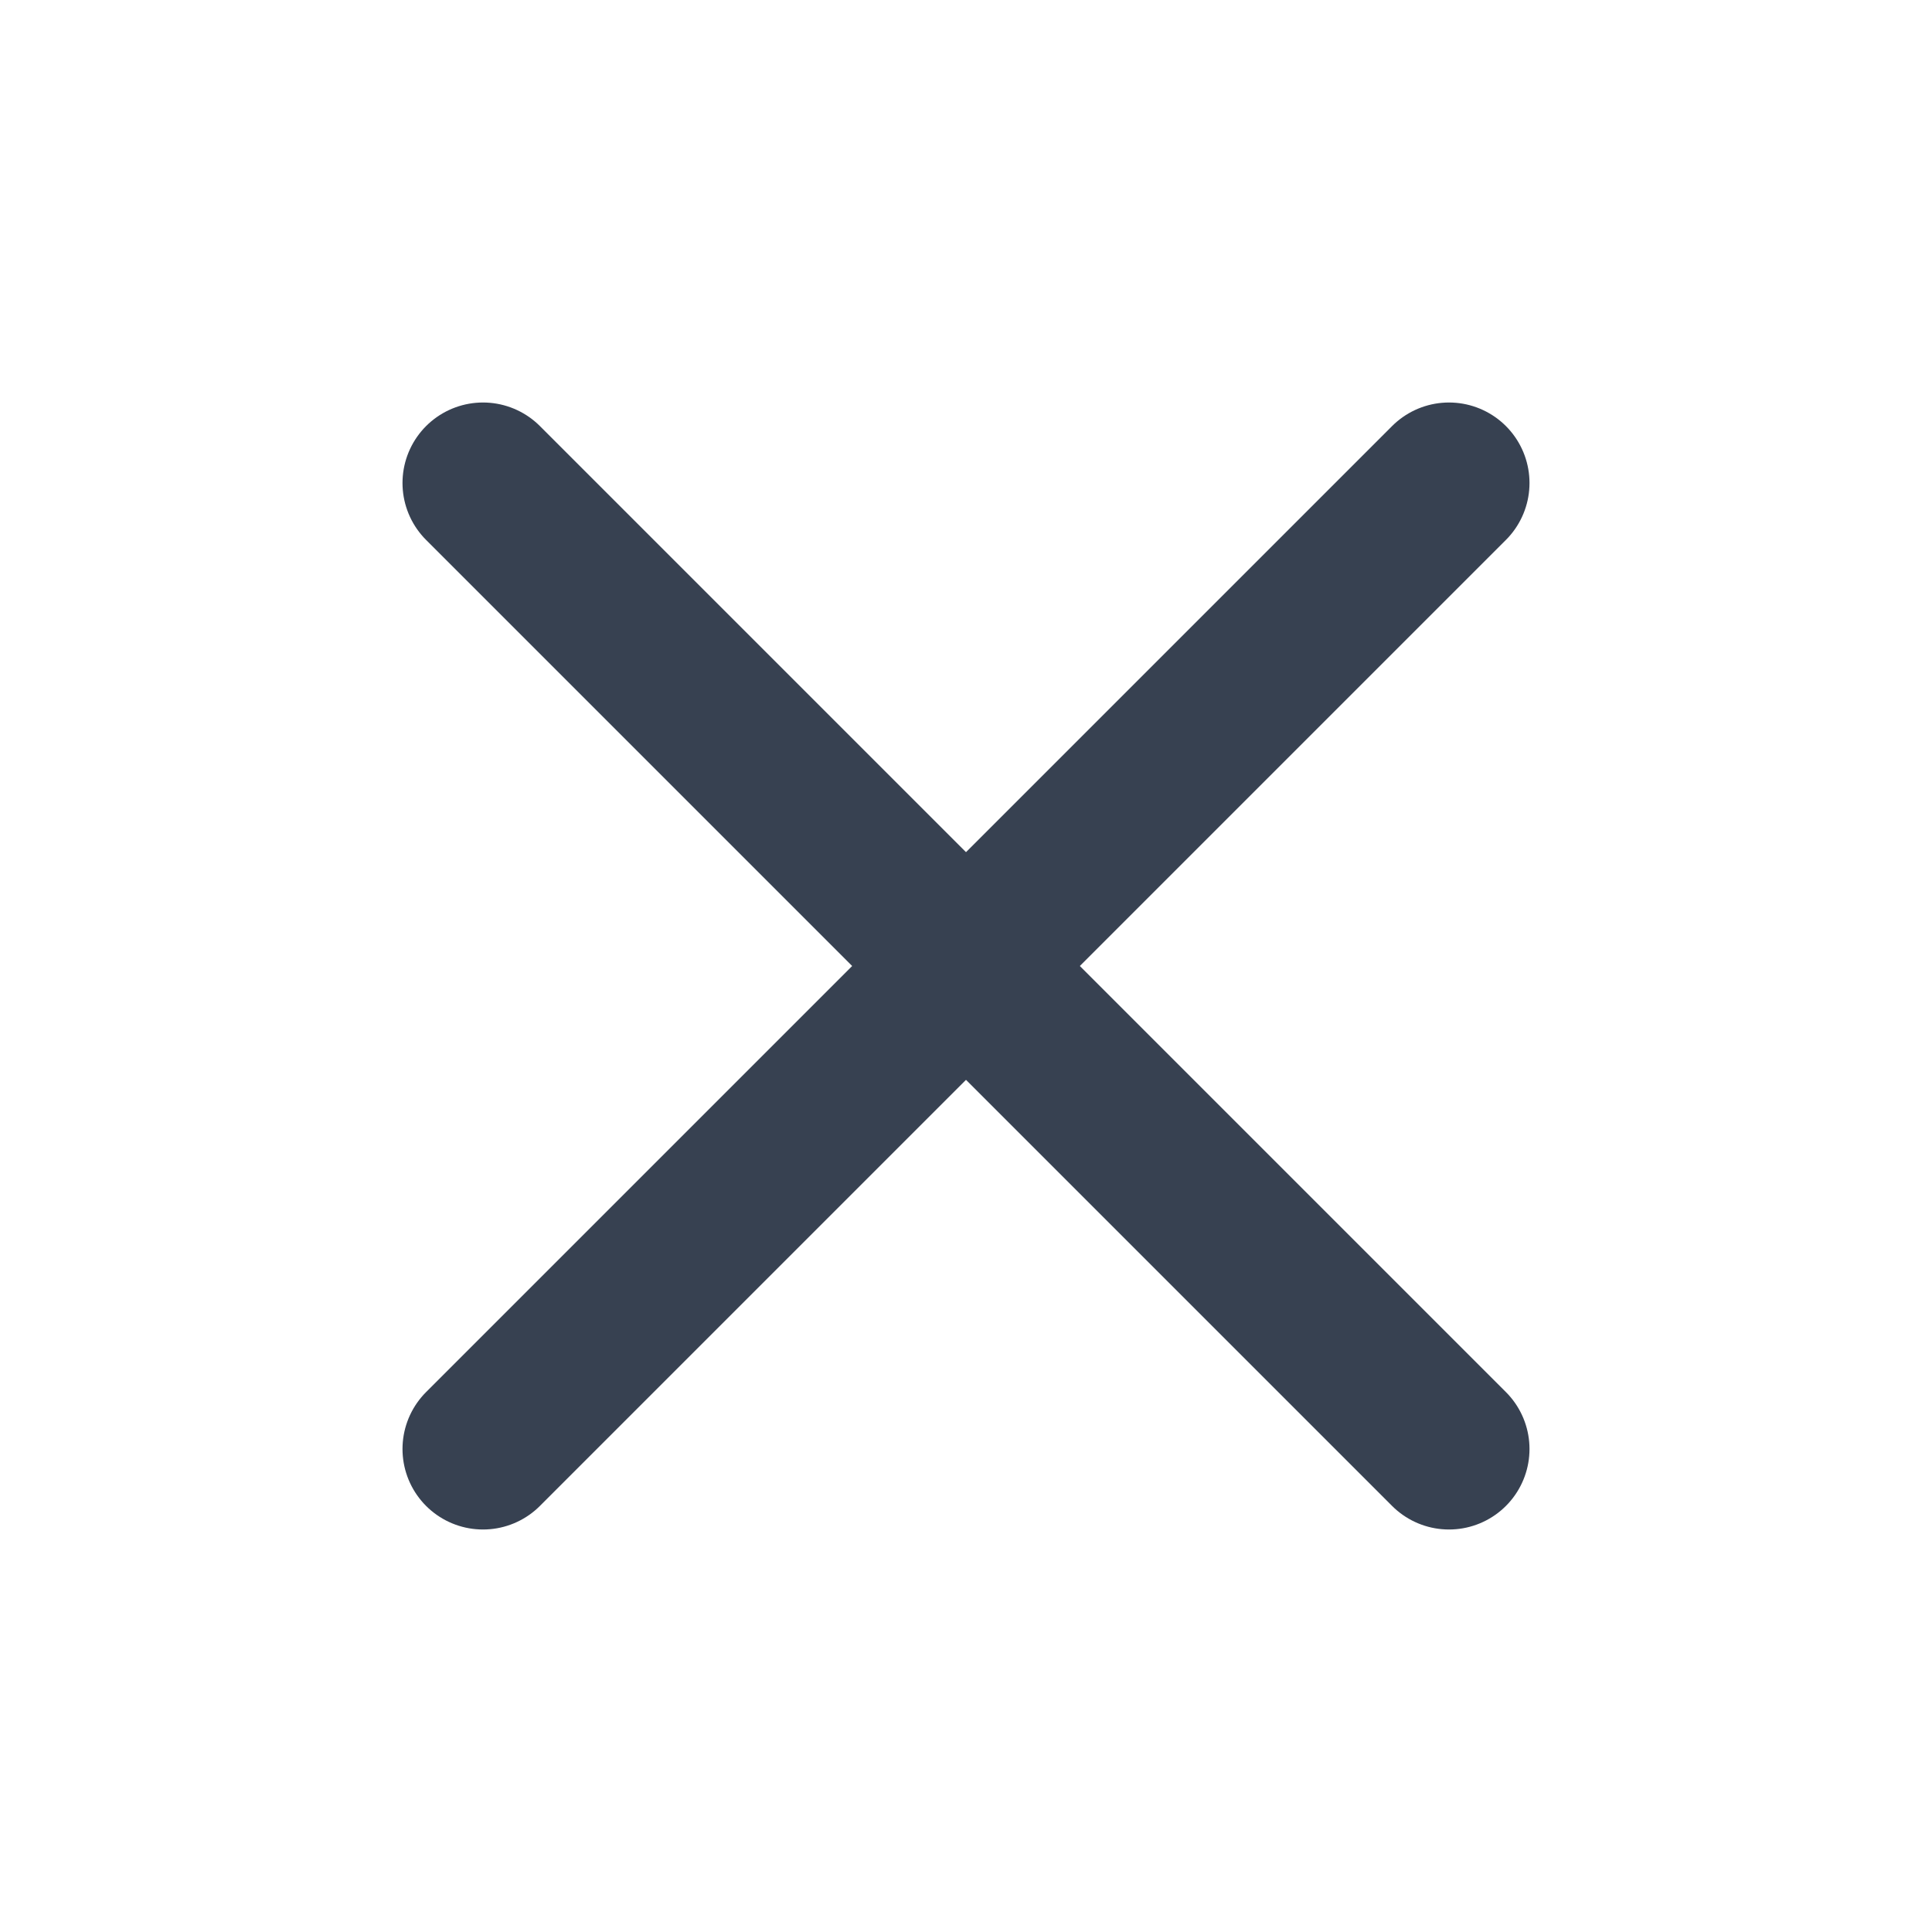
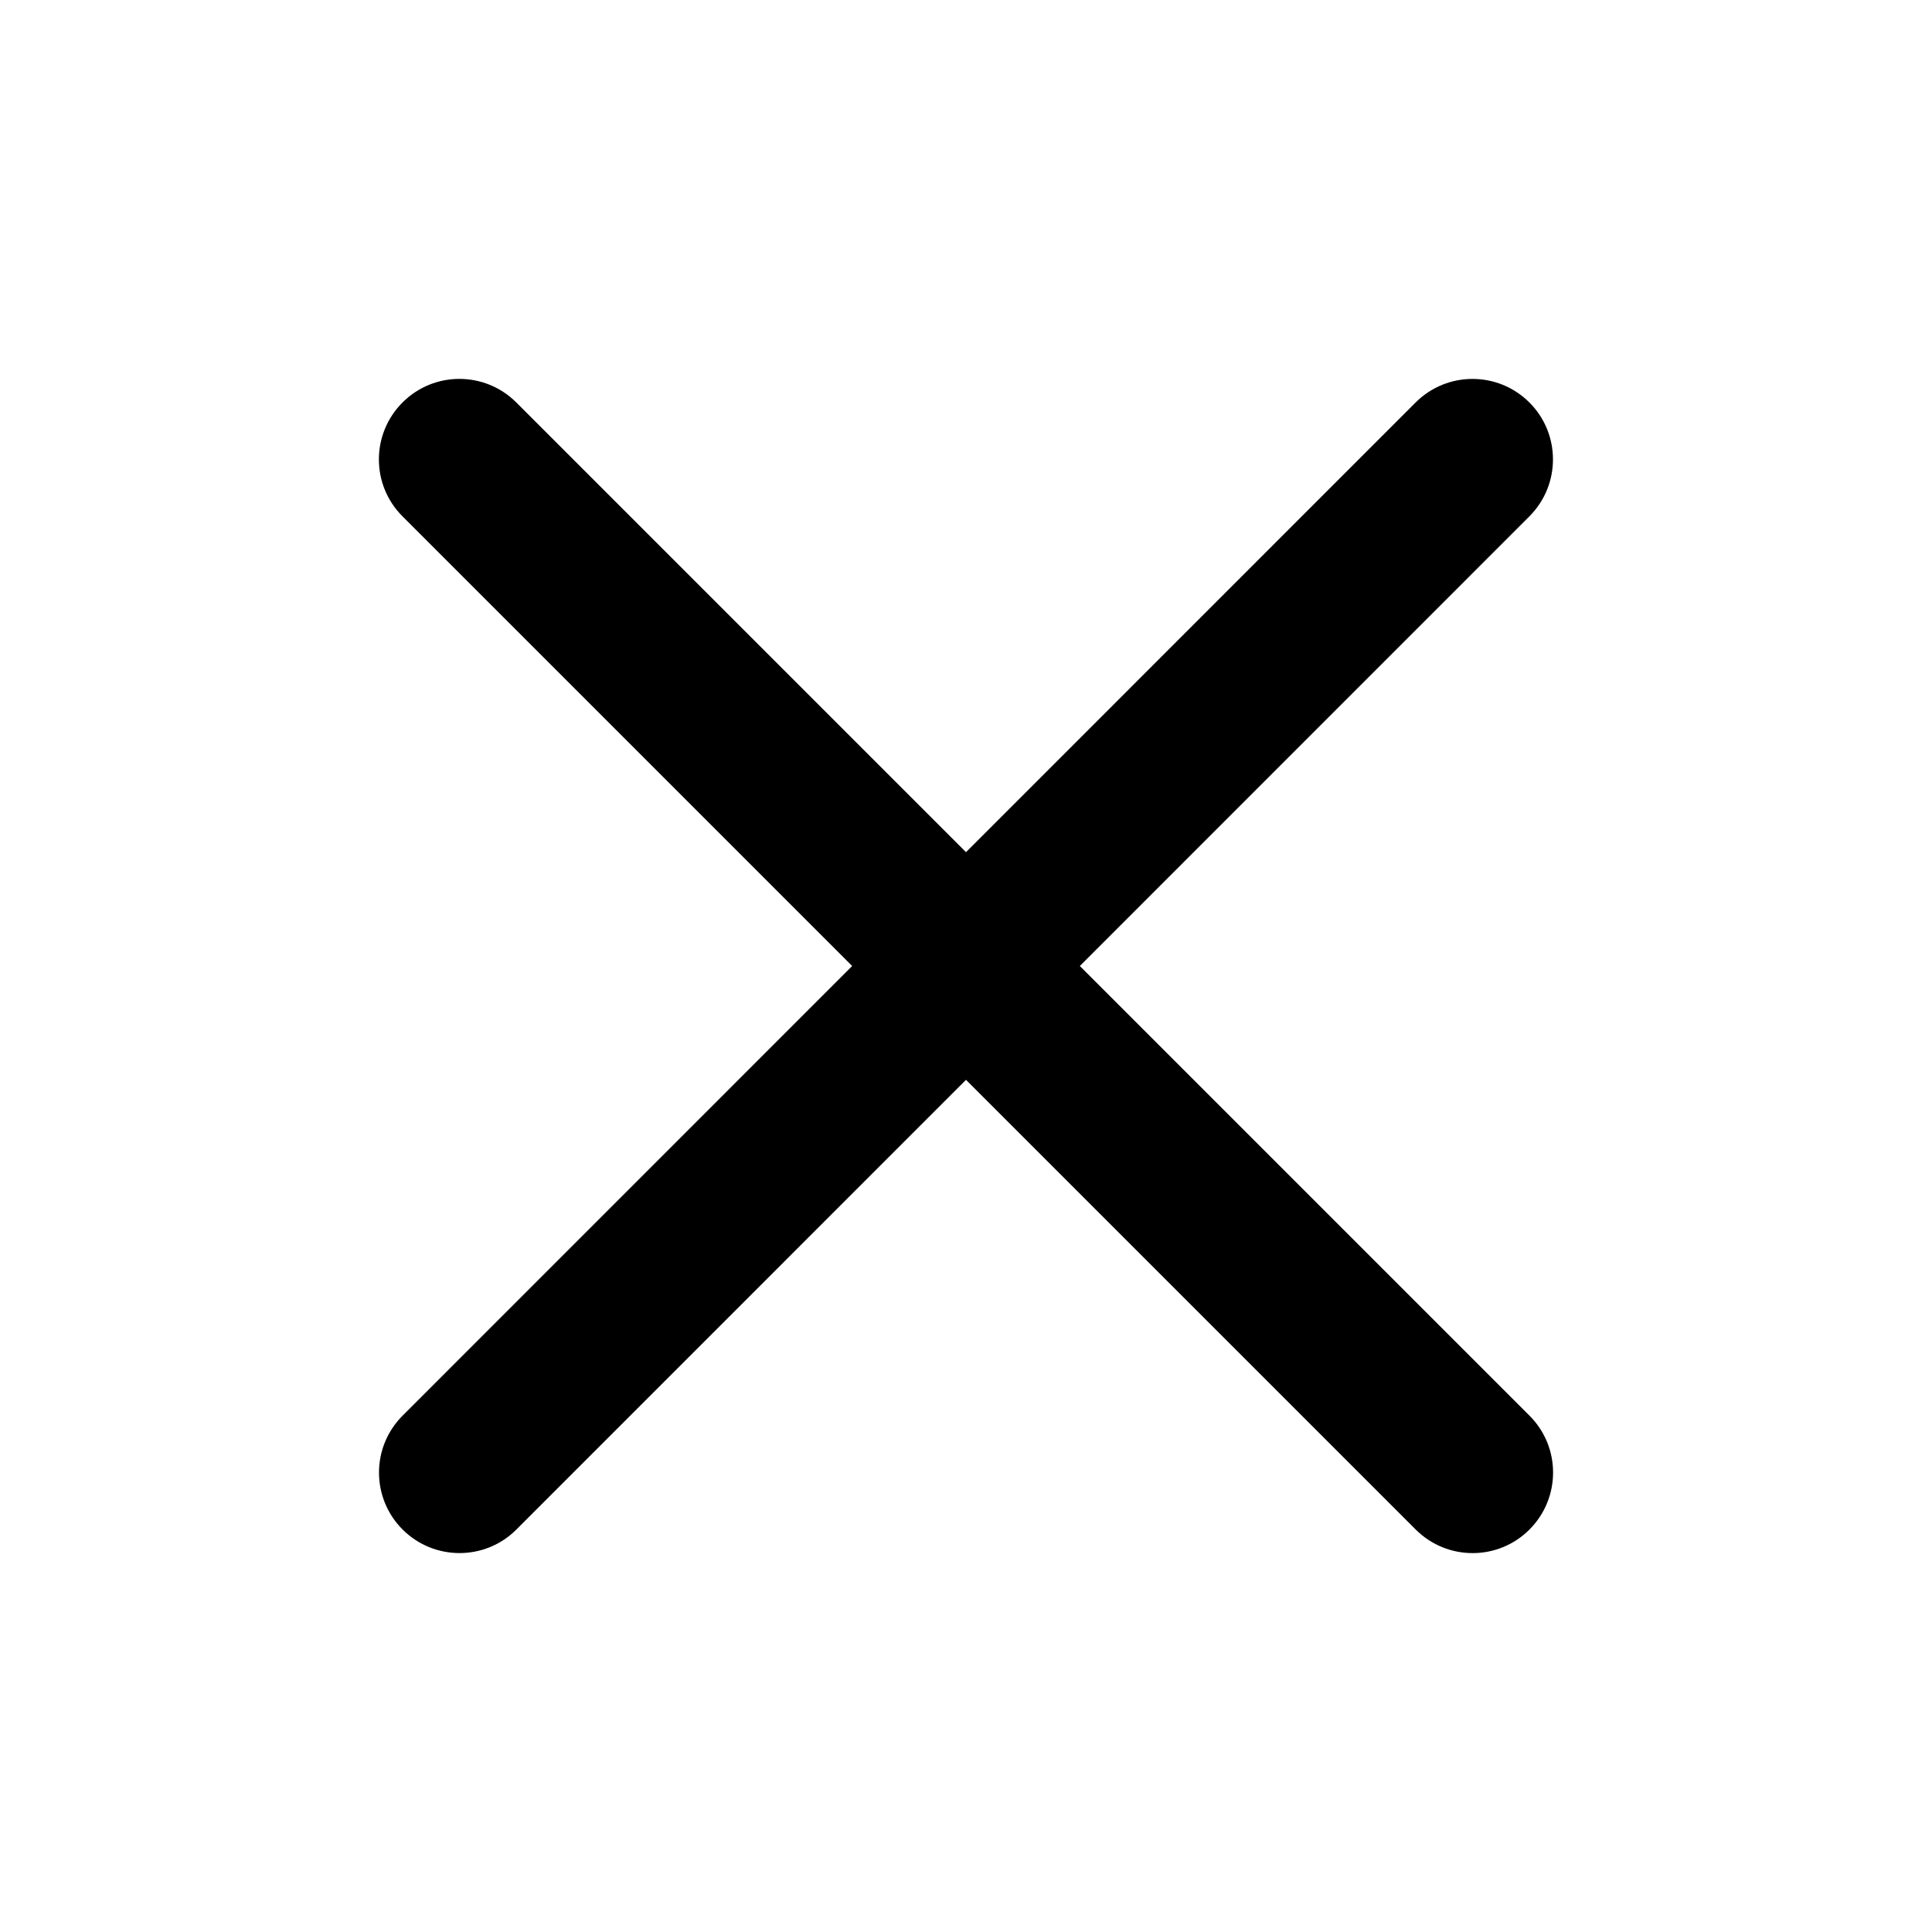
- <svg xmlns="http://www.w3.org/2000/svg" viewBox="0 0 24 24" fill="none" stroke="#374151" stroke-width="2" stroke-linecap="round" stroke-linejoin="round">
-   <line x1="18" y1="6" x2="6" y2="18" />
-   <line x1="6" y1="6" x2="18" y2="18" />
+ <svg xmlns="http://www.w3.org/2000/svg" fill="none" height="512" viewBox="0 0 24 24" width="512">
+   <path clip-rule="evenodd" d="m5.001 17.586c-.391.391-.39 1.024 0 1.414s1.024.391 1.414-0l5.585-5.586 5.586 5.586c.391.391 1.024.391 1.414 0s.391-1.024 0-1.414l-5.586-5.586 5.585-5.586c.39-.391.39-1.024-0-1.414-.391-.391-1.024-.39-1.414 0l-5.585 5.586-5.586-5.586c-.391-.391-1.024-.391-1.414 0-.391.391-.391 1.024 0 1.414l5.586 5.586z" fill="rgb(0,0,0)" fill-rule="evenodd" />
</svg>
